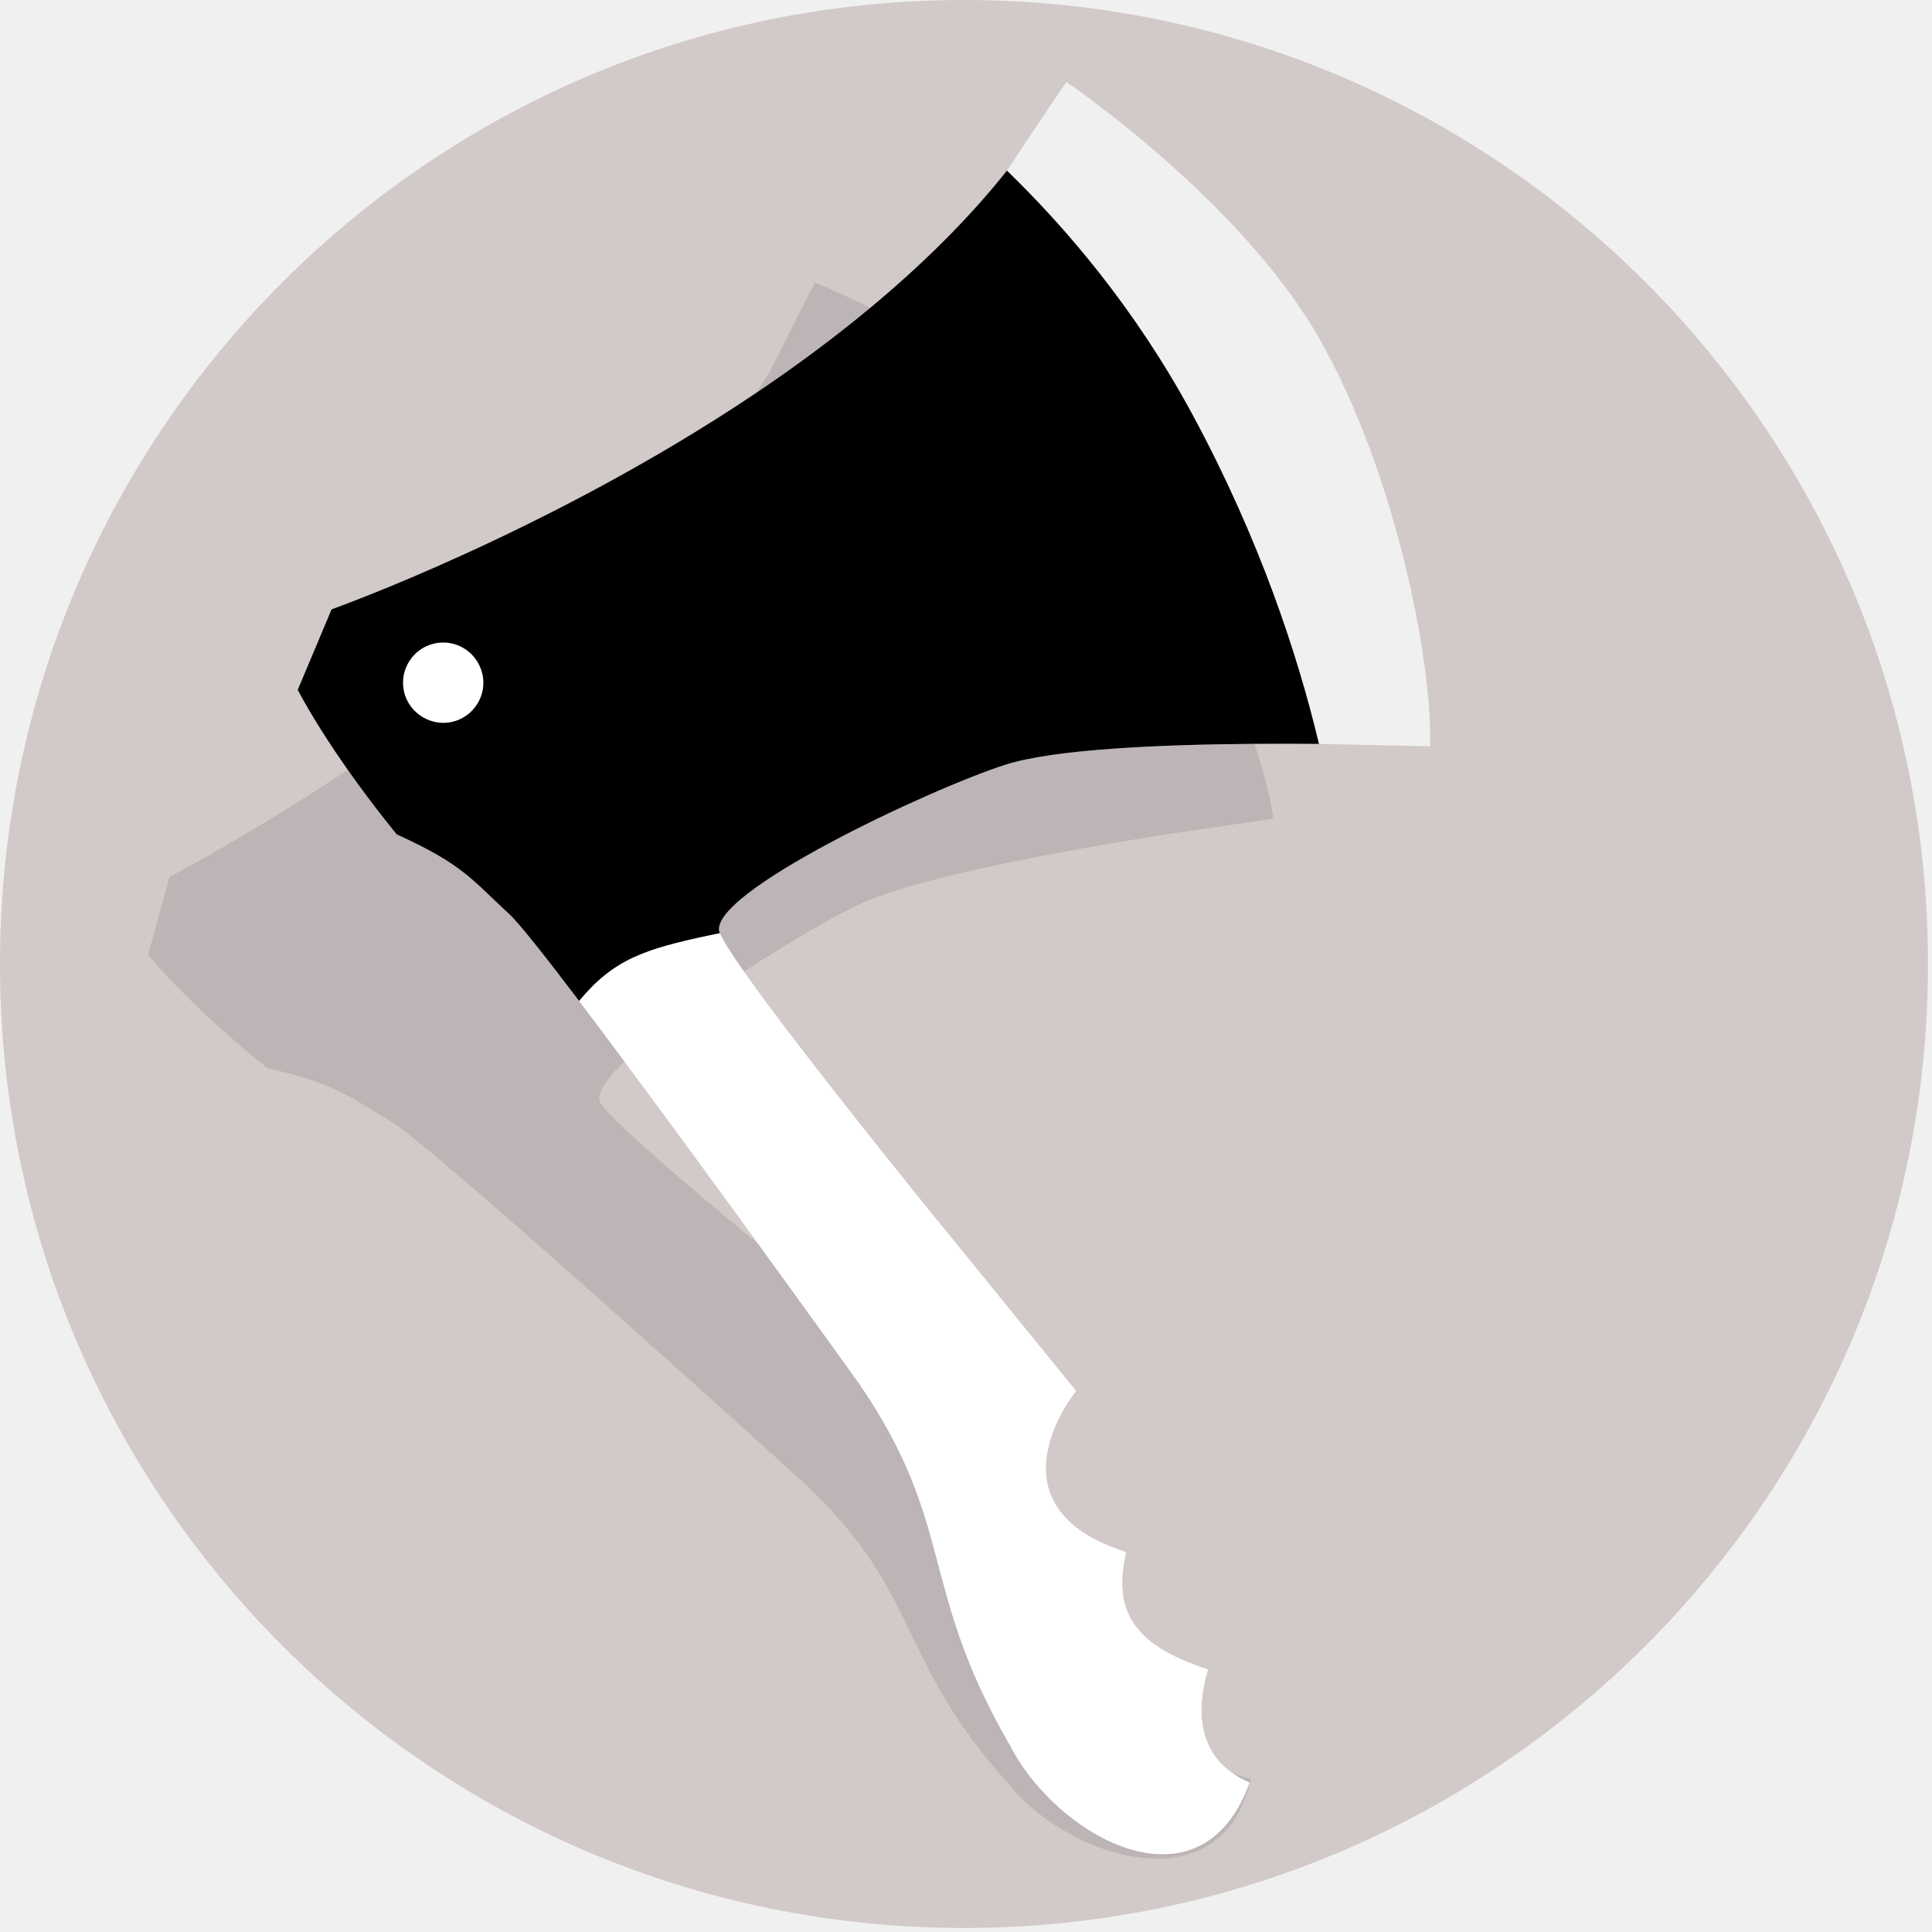
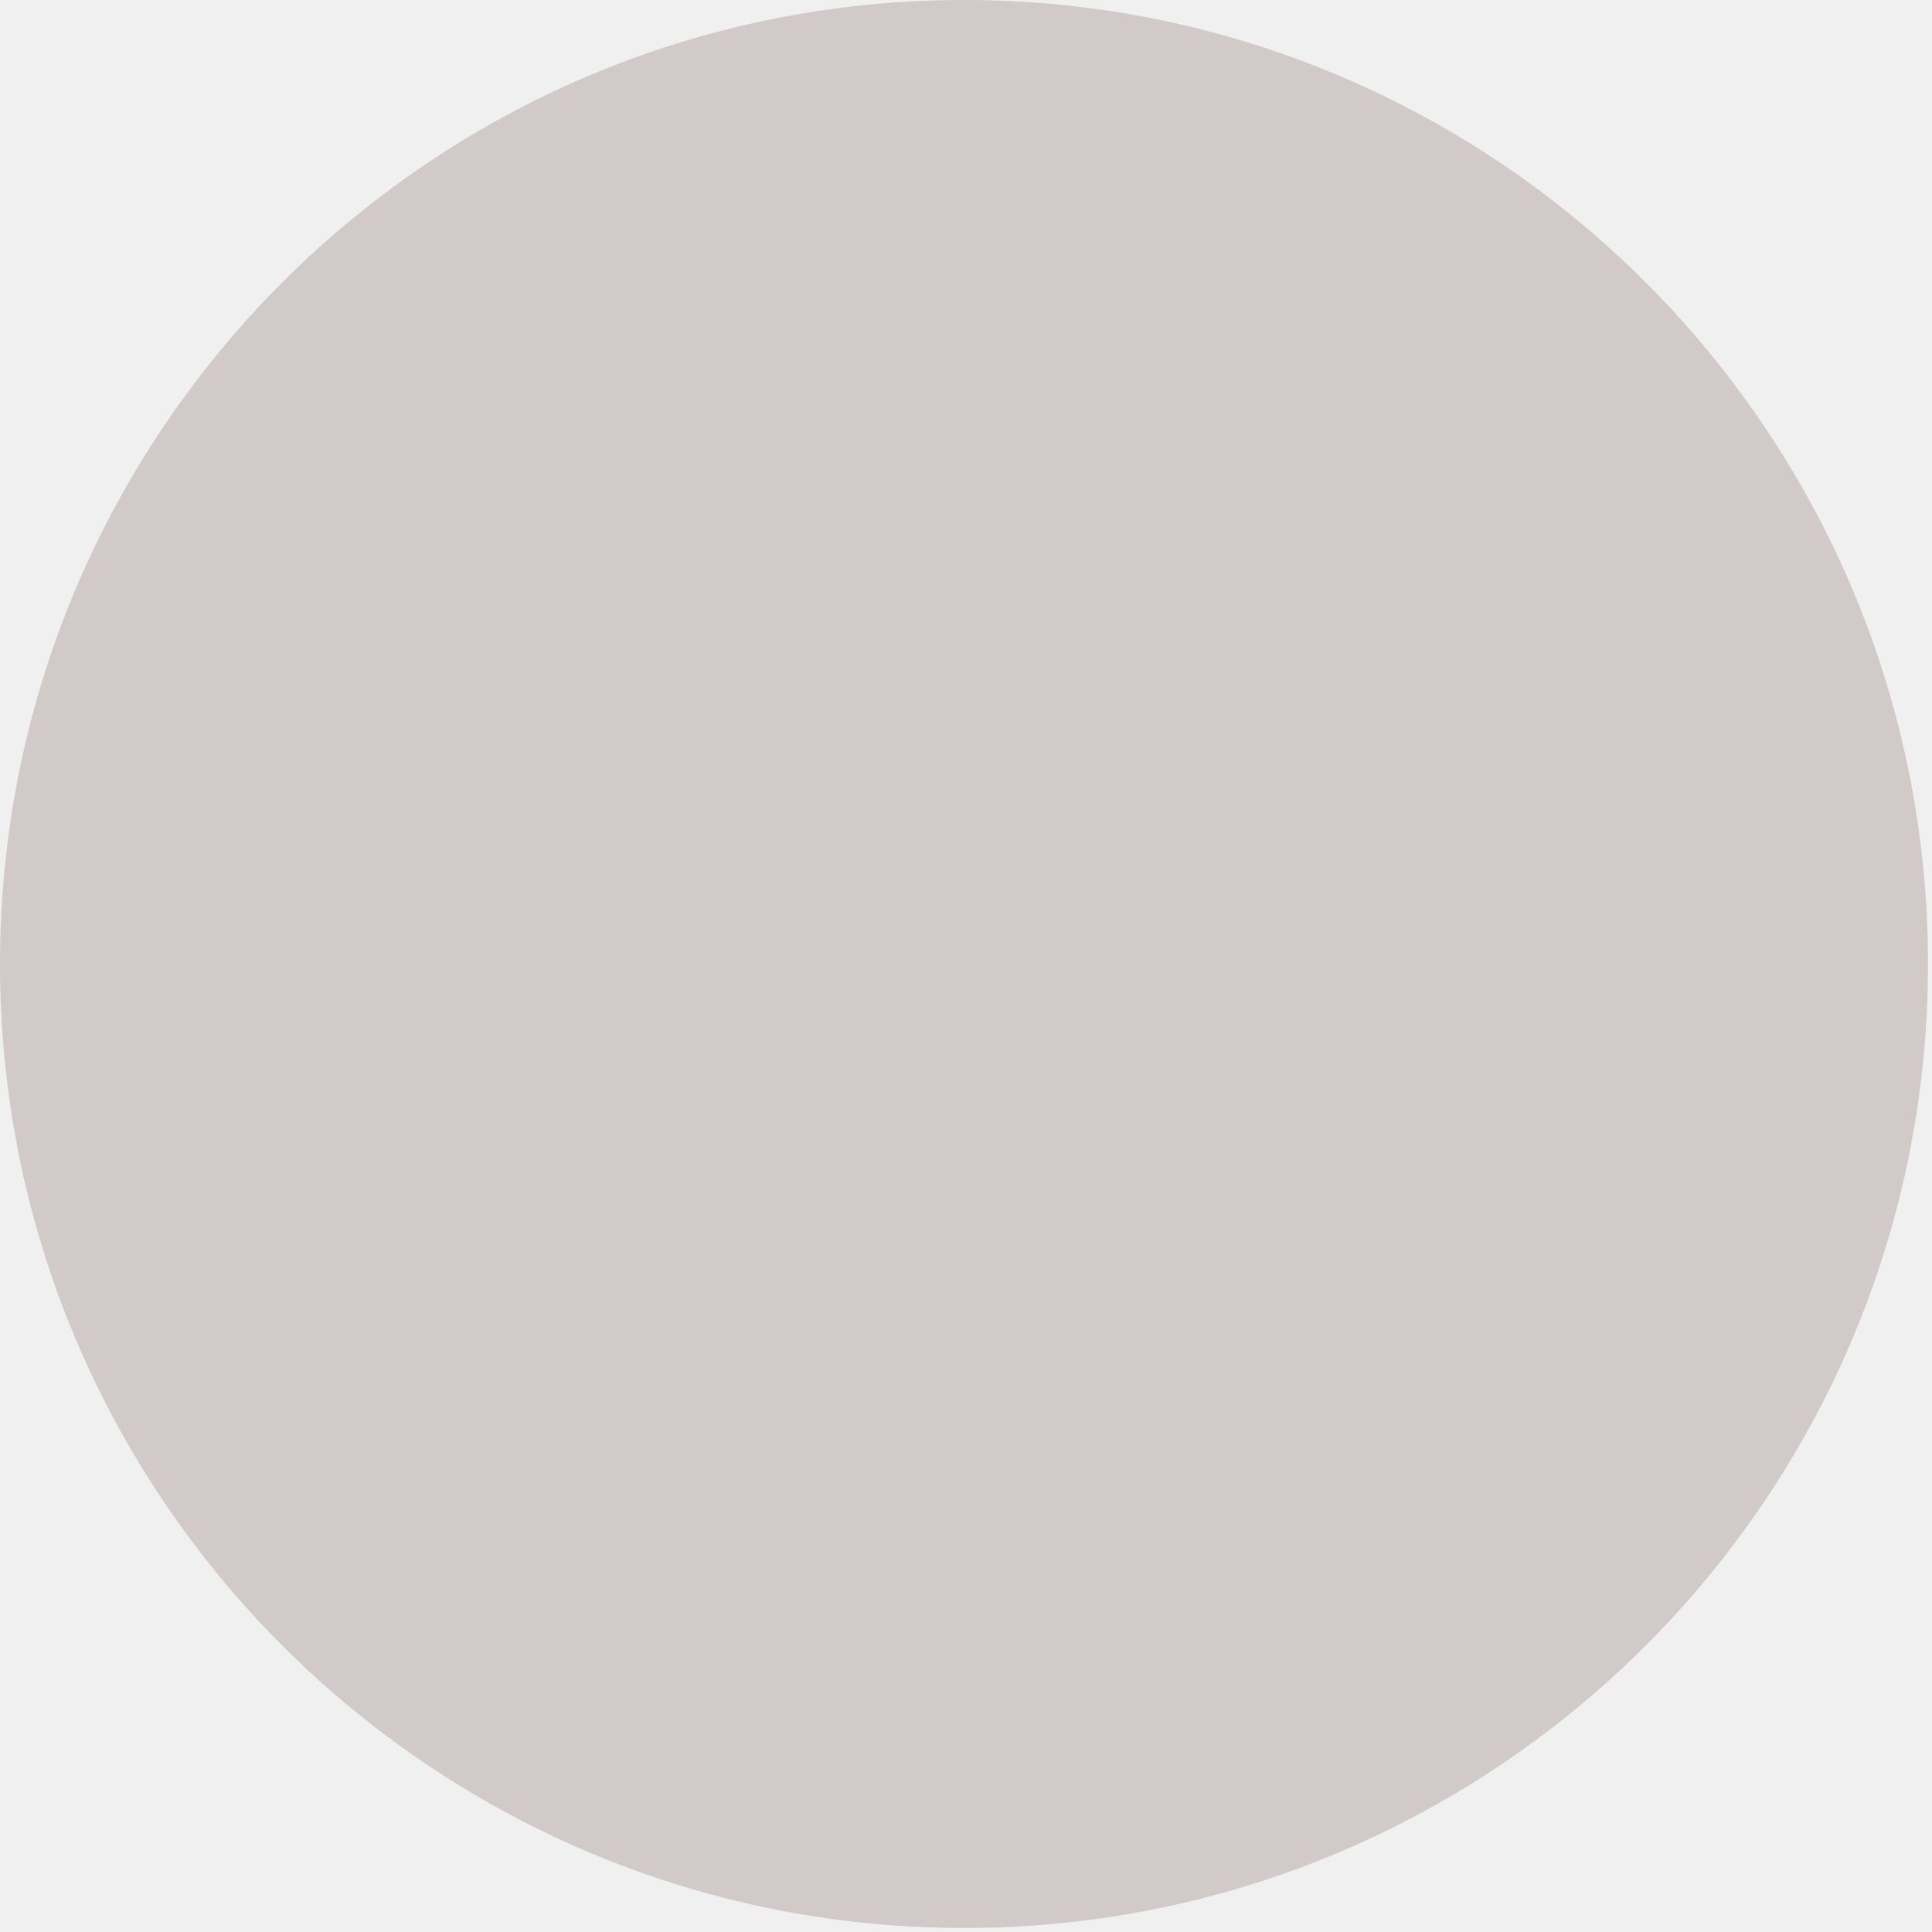
<svg xmlns="http://www.w3.org/2000/svg" version="1.1" x="0px" y="0px" width="120px" height="120px" viewBox="0 0 120 120" overflow="visible" enable-background="new 0 0 120 120" xml:space="preserve">
  <defs>
</defs>
-   <path opacity="0.5" fill="#B3A1A1" d="M59.875,0C26.807,0,0,26.807,0,59.875s26.807,59.875,59.875,59.875  s59.875-26.807,59.875-59.875S92.943,0,59.875,0z M88.824,46.356l-6.898-0.151c-1.25-0.011-2.604-0.015-4-0.004  c0.619,1.865,1.021,3.484,1.166,4.651l-6.826,1.002c-6.391,1.015-15.47,2.67-19.006,4.369c-1.587,0.762-4.303,2.339-7.053,4.131  c3.52,5.005,11.786,15.17,11.786,15.17l8.843,10.87c0,0-5.851,7.136,3.102,10.012c-0.705,3.172-0.069,5.651,5.09,7.282  c-0.884,3.009-0.277,5.148,1.453,6.396c0.372,0.165,0.768,0.305,1.214,0.392c-1.727,8.004-11.293,5-15.029,0.361  c-7.1-7.879-5.322-11.691-12.601-18.604c0,0-13.109-11.913-20.73-18.469c-2.495-2.146-4.402-3.719-5.068-4.112  c-2.703-1.595-3.318-2.299-7.655-3.304c0,0-4.417-3.447-7.416-7.04l1.324-4.838c0,0,4.765-2.47,11.076-6.664  c-1.046-1.485-2.183-3.227-3.104-4.957l2.104-5.004c0,0,13.491-4.783,26.348-13.427c0.293-0.44,0.584-0.881,0.858-1.326  c0,0,2.345-4.692,2.821-5.553c0,0,1.376,0.562,3.432,1.578c3.129-2.601,6.042-5.443,8.488-8.52c0,0,3.087-4.661,3.699-5.507  c0,0,10.757,7.303,15.663,15.868S89.009,41.568,88.824,46.356z" />
-   <path opacity="0.5" fill="#B3A1A1" d="M37.315,68.535c0.002,0.003,0.005,0.008,0.008,0.011c0.748,1.136,5.634,5.288,9.766,8.704  c-2.588-3.564-5.604-7.693-8.297-11.316C37.609,67.076,36.981,68.018,37.315,68.535z" />
-   <path opacity="0.5" fill="#B3A1A1" d="M44.703,57.948c0.001,0.003,0.004,0.009,0.006,0.013c0.176,0.438,0.724,1.293,1.498,2.393  c2.75-1.792,5.466-3.369,7.053-4.131c3.536-1.698,12.615-3.354,19.006-4.369l6.826-1.002c-0.145-1.167-0.547-2.786-1.166-4.651  c-5.833,0.042-12.426,0.326-15.466,1.293C57.816,48.973,43.764,55.559,44.703,57.948z" />
-   <path opacity="0.1" d="M44.703,57.948c0.001,0.003,0.004,0.009,0.006,0.013c0.176,0.438,0.724,1.293,1.498,2.393  c2.75-1.792,5.466-3.369,7.053-4.131c3.536-1.698,12.615-3.354,19.006-4.369l6.826-1.002c-0.145-1.167-0.547-2.786-1.166-4.651  c-5.833,0.042-12.426,0.326-15.466,1.293C57.816,48.973,43.764,55.559,44.703,57.948z" />
-   <path opacity="0.5" fill="#B3A1A1" d="M62.728,108.392c-5.703-9.827-3.321-13.636-9.359-22.447c0,0-2.737-3.817-6.279-8.695  c-4.132-3.416-9.018-7.567-9.766-8.704c-0.002-0.003-0.006-0.008-0.008-0.011c-0.334-0.517,0.294-1.458,1.476-2.602  c-0.998-1.342-1.952-2.616-2.822-3.764c-2.106-2.778-3.728-4.829-4.32-5.375c-2.403-2.218-2.893-3.093-7.005-4.969  c0,0-1.412-1.693-3.048-4.018C15.285,52,10.52,54.47,10.52,54.47l-1.324,4.838c2.999,3.592,7.416,7.04,7.416,7.04  c4.337,1.005,4.952,1.709,7.655,3.304c0.667,0.393,2.574,1.966,5.068,4.112c7.621,6.557,20.73,18.469,20.73,18.469  c7.279,6.912,5.501,10.724,12.601,18.604c3.736,4.639,13.302,7.643,15.029-0.361c-0.446-0.087-0.842-0.228-1.214-0.392  c0.339,0.245,0.705,0.467,1.128,0.642C74.586,119.087,65.646,114.097,62.728,108.392z" />
-   <path opacity="0.1" d="M62.728,108.392c-5.703-9.827-3.321-13.636-9.359-22.447c0,0-2.737-3.817-6.279-8.695  c-4.132-3.416-9.018-7.567-9.766-8.704c-0.002-0.003-0.006-0.008-0.008-0.011c-0.334-0.517,0.294-1.458,1.476-2.602  c-0.998-1.342-1.952-2.616-2.822-3.764c-2.106-2.778-3.728-4.829-4.32-5.375c-2.403-2.218-2.893-3.093-7.005-4.969  c0,0-1.412-1.693-3.048-4.018C15.285,52,10.52,54.47,10.52,54.47l-1.324,4.838c2.999,3.592,7.416,7.04,7.416,7.04  c4.337,1.005,4.952,1.709,7.655,3.304c0.667,0.393,2.574,1.966,5.068,4.112c7.621,6.557,20.73,18.469,20.73,18.469  c7.279,6.912,5.501,10.724,12.601,18.604c3.736,4.639,13.302,7.643,15.029-0.361c-0.446-0.087-0.842-0.228-1.214-0.392  c0.339,0.245,0.705,0.467,1.128,0.642C74.586,119.087,65.646,114.097,62.728,108.392z" />
-   <path opacity="0.5" fill="#B3A1A1" d="M50.623,17.54c-0.476,0.86-2.821,5.553-2.821,5.553c-0.274,0.445-0.565,0.886-0.858,1.326  c2.426-1.631,4.826-3.401,7.111-5.301C51.999,18.102,50.623,17.54,50.623,17.54z" />
-   <path opacity="0.1" d="M50.623,17.54c-0.476,0.86-2.821,5.553-2.821,5.553c-0.274,0.445-0.565,0.886-0.858,1.326  c2.426-1.631,4.826-3.401,7.111-5.301C51.999,18.102,50.623,17.54,50.623,17.54z" />
-   <path fill="#FFFFFF" d="M76.481,110.083c-1.73-1.247-2.337-3.387-1.453-6.396c-5.159-1.63-5.795-4.109-5.09-7.282  c-8.953-2.876-3.102-10.012-3.102-10.012l-8.843-10.87c0,0-8.266-10.166-11.786-15.17c-0.774-1.1-1.322-1.955-1.498-2.393  c-0.202,0.039-0.401,0.077-0.59,0.118c-4.148,0.883-6.015,1.519-8.149,4.089c0.87,1.148,1.825,2.422,2.822,3.764  c2.693,3.623,5.709,7.752,8.297,11.316c3.542,4.878,6.279,8.695,6.279,8.695c6.039,8.812,3.657,12.621,9.359,22.447  c2.919,5.706,11.858,10.695,14.882,2.333C77.186,110.55,76.82,110.328,76.481,110.083z" />
-   <path fill="#FFFFFF" d="M29.962,41.856c-0.004-0.018-0.013-0.033-0.017-0.05c-0.325-1.314-1.638-2.136-2.965-1.837  c-1.345,0.302-2.189,1.637-1.888,2.982c0.159,0.708,0.608,1.27,1.189,1.607c0.524,0.303,1.156,0.424,1.793,0.281  C29.419,44.536,30.265,43.201,29.962,41.856z" />
-   <path d="M74.044,25.706c-3.571-6.603-7.907-11.631-11.502-15.108c-2.445,3.077-5.358,5.919-8.488,8.52  c-2.286,1.9-4.686,3.67-7.111,5.301c-12.857,8.644-26.348,13.427-26.348,13.427l-2.104,5.004c0.922,1.73,2.059,3.471,3.104,4.957  c1.637,2.325,3.048,4.018,3.048,4.018c4.112,1.875,4.602,2.75,7.005,4.969c0.593,0.546,2.214,2.598,4.32,5.375  c2.134-2.57,4-3.207,8.149-4.089c0.189-0.041,0.388-0.08,0.59-0.118c-0.002-0.004-0.004-0.01-0.006-0.013  c-0.939-2.389,13.114-8.975,17.757-10.454c3.04-0.968,9.633-1.251,15.466-1.293c1.396-0.01,2.75-0.007,4,0.004  C80.605,40.678,78.248,33.483,74.044,25.706z M28.075,44.839c-0.637,0.143-1.269,0.022-1.793-0.281  c-0.582-0.337-1.03-0.899-1.189-1.607c-0.302-1.345,0.543-2.68,1.888-2.982c1.327-0.299,2.64,0.523,2.965,1.837  c0.004,0.018,0.013,0.033,0.017,0.05C30.265,43.201,29.419,44.536,28.075,44.839z" />
+   <rect display="none" opacity="0.5" fill="#B3A1A1" width="120" height="120" />
+   <circle id="background_1_" opacity="0.5" fill="#B3A1A1" cx="59.875" cy="59.875" r="59.875" />
+   <path display="none" opacity="0.1" d="M68.454,29.198C62.329,22.319,50.623,17.54,50.623,17.54c-0.476,0.86-2.821,5.553-2.821,5.553  C36.88,40.824,10.52,54.47,10.52,54.47l-1.324,4.838c2.999,3.592,7.416,7.04,7.416,7.04c4.337,1.005,4.952,1.709,7.655,3.304  c0.667,0.393,2.574,1.966,5.068,4.112c7.621,6.557,20.73,18.469,20.73,18.469c7.279,6.912,5.501,10.724,12.601,18.604  c3.736,4.639,13.302,7.643,15.029-0.361c-2.712-0.53-4.105-2.487-3.603-5.891c-5.333-0.612-6.333-2.732-6.114-5.696  c-9.262-1.104-4.562-8.474-4.562-8.474l-10.354-8.297c0,0-14.409-11.552-15.739-13.572c-0.002-0.003-0.006-0.008-0.008-0.011  C36.03,66.546,48.902,58.316,53.26,56.223c3.536-1.698,12.615-3.354,19.006-4.369l6.826-1.002  C78.555,46.523,74.579,36.076,68.454,29.198z" />
+   <path id="blade_2_" display="none" fill="#FFFFFF" d="M81.904,20.958C76.998,12.393,66.241,5.09,66.241,5.09  c-0.611,0.847-3.699,5.507-3.699,5.507c3.595,3.477,7.931,8.505,11.502,15.108c4.204,7.777,6.561,14.972,7.882,20.499l6.898,0.151  C89.009,41.568,86.811,29.524,81.904,20.958z" />
+   <path id="handle_2_" display="none" fill="#FFFFFF" d="M62.728,108.392c-5.703-9.827-3.321-13.636-9.359-22.447  c0,0-10.964-15.288-17.399-23.776c2.134-2.57,4-3.207,8.149-4.089c0.189-0.041,0.388-0.08,0.59-0.118  c0.978,2.431,13.284,17.563,13.284,17.563l8.843,10.87c0,0-5.851,7.136,3.102,10.012c-0.705,3.172-0.069,5.651,5.09,7.282  c-1.057,3.598-0.006,5.971,2.582,7.037C74.586,119.087,65.646,114.097,62.728,108.392z" />
+   <circle id="eye_2_" display="none" fill="#FFFFFF" cx="27.527" cy="42.404" r="2.496" />
+   <path id="head_2_" display="none" d="M62.46,47.494c3.768-1.199,12.995-1.348,19.466-1.289c-1.321-5.527-3.678-12.722-7.882-20.499  c-3.571-6.603-7.907-11.631-11.502-15.108C48.845,27.835,20.595,37.846,20.595,37.846l-2.104,5.004  c2.365,4.437,6.153,8.975,6.153,8.975c4.112,1.875,4.602,2.75,7.005,4.969c0.593,0.546,2.214,2.598,4.32,5.375  c2.134-2.57,4-3.207,8.149-4.089c0.189-0.041,0.388-0.08,0.59-0.118c-0.002-0.004-0.004-0.01-0.006-0.013  C43.764,55.559,57.816,48.973,62.46,47.494z M28.075,44.839c-1.345,0.302-2.68-0.543-2.982-1.888  c-0.302-1.345,0.543-2.68,1.888-2.982c1.345-0.303,2.68,0.542,2.982,1.888C30.265,43.201,29.419,44.536,28.075,44.839z" />
+   <path display="none" opacity="0.5" fill="#B3A1A1" d="M59.875,0C26.807,0,0,26.807,0,59.875s26.807,59.875,59.875,59.875  s59.875-26.807,59.875-59.875S92.943,0,59.875,0z M88.824,46.356l-6.898-0.151c-1.25-0.011-2.604-0.015-4-0.004  c0.619,1.865,1.021,3.484,1.166,4.651l-6.826,1.002c-6.391,1.015-15.47,2.67-19.006,4.369c-1.587,0.762-4.303,2.339-7.053,4.131  c3.52,5.005,11.786,15.17,11.786,15.17l8.843,10.87c0,0-5.851,7.136,3.102,10.012c-0.705,3.172-0.069,5.651,5.09,7.282  c-0.884,3.009-0.277,5.148,1.453,6.396c0.372,0.165,0.768,0.305,1.214,0.392c-1.727,8.004-11.293,5-15.029,0.361  c-7.1-7.879-5.322-11.691-12.601-18.604c0,0-13.109-11.913-20.73-18.469c-2.495-2.146-4.402-3.719-5.068-4.112  c-2.703-1.595-3.318-2.299-7.655-3.304c0,0-4.417-3.447-7.416-7.04l1.324-4.838c0,0,4.765-2.47,11.076-6.664  c-1.046-1.485-2.183-3.227-3.104-4.957l2.104-5.004c0,0,13.491-4.783,26.348-13.427c0.293-0.44,0.584-0.881,0.858-1.326  c0,0,2.345-4.692,2.821-5.553c0,0,1.376,0.562,3.432,1.578c3.129-2.601,6.042-5.443,8.488-8.52c0,0,3.087-4.661,3.699-5.507  c0,0,10.757,7.303,15.663,15.868S89.009,41.568,88.824,46.356z" />
+   <path display="none" opacity="0.5" fill="#B3A1A1" d="M37.315,68.535c0.002,0.003,0.005,0.008,0.008,0.011  c0.748,1.136,5.634,5.288,9.766,8.704c-2.588-3.564-5.604-7.693-8.297-11.316C37.609,67.076,36.981,68.018,37.315,68.535z" />
+   <path display="none" opacity="0.5" fill="#B3A1A1" d="M44.703,57.948c0.001,0.003,0.004,0.009,0.006,0.013  c0.176,0.438,0.724,1.293,1.498,2.393c2.75-1.792,5.466-3.369,7.053-4.131c3.536-1.698,12.615-3.354,19.006-4.369l6.826-1.002  c-0.145-1.167-0.547-2.786-1.166-4.651c-5.833,0.042-12.426,0.326-15.466,1.293C57.816,48.973,43.764,55.559,44.703,57.948z" />
+   <path display="none" opacity="0.1" d="M44.703,57.948c0.001,0.003,0.004,0.009,0.006,0.013c0.176,0.438,0.724,1.293,1.498,2.393  c2.75-1.792,5.466-3.369,7.053-4.131c3.536-1.698,12.615-3.354,19.006-4.369l6.826-1.002c-0.145-1.167-0.547-2.786-1.166-4.651  c-5.833,0.042-12.426,0.326-15.466,1.293C57.816,48.973,43.764,55.559,44.703,57.948z" />
+   <path display="none" opacity="0.5" fill="#B3A1A1" d="M62.728,108.392c-5.703-9.827-3.321-13.636-9.359-22.447  c0,0-2.737-3.817-6.279-8.695c-4.132-3.416-9.018-7.567-9.766-8.704c-0.002-0.003-0.006-0.008-0.008-0.011  c-0.334-0.517,0.294-1.458,1.476-2.602c-0.998-1.342-1.952-2.616-2.822-3.764c-2.106-2.778-3.728-4.829-4.32-5.375  c-2.403-2.218-2.893-3.093-7.005-4.969c0,0-1.412-1.693-3.048-4.018C15.285,52,10.52,54.47,10.52,54.47l-1.324,4.838  c2.999,3.592,7.416,7.04,7.416,7.04c4.337,1.005,4.952,1.709,7.655,3.304c0.667,0.393,2.574,1.966,5.068,4.112  c7.621,6.557,20.73,18.469,20.73,18.469c7.279,6.912,5.501,10.724,12.601,18.604c3.736,4.639,13.302,7.643,15.029-0.361  c-0.446-0.087-0.842-0.228-1.214-0.392c0.339,0.245,0.705,0.467,1.128,0.642C74.586,119.087,65.646,114.097,62.728,108.392z" />
+   <path display="none" opacity="0.1" d="M62.728,108.392c-5.703-9.827-3.321-13.636-9.359-22.447c0,0-2.737-3.817-6.279-8.695  c-4.132-3.416-9.018-7.567-9.766-8.704c-0.002-0.003-0.006-0.008-0.008-0.011c-0.334-0.517,0.294-1.458,1.476-2.602  c-0.998-1.342-1.952-2.616-2.822-3.764c-2.106-2.778-3.728-4.829-4.32-5.375c-2.403-2.218-2.893-3.093-7.005-4.969  c0,0-1.412-1.693-3.048-4.018C15.285,52,10.52,54.47,10.52,54.47l-1.324,4.838c2.999,3.592,7.416,7.04,7.416,7.04  c4.337,1.005,4.952,1.709,7.655,3.304c0.667,0.393,2.574,1.966,5.068,4.112c7.621,6.557,20.73,18.469,20.73,18.469  c7.279,6.912,5.501,10.724,12.601,18.604c3.736,4.639,13.302,7.643,15.029-0.361c-0.446-0.087-0.842-0.228-1.214-0.392  c0.339,0.245,0.705,0.467,1.128,0.642C74.586,119.087,65.646,114.097,62.728,108.392z" />
+   <path display="none" opacity="0.5" fill="#B3A1A1" d="M50.623,17.54c-0.476,0.86-2.821,5.553-2.821,5.553  c-0.274,0.445-0.565,0.886-0.858,1.326c2.426-1.631,4.826-3.401,7.111-5.301C51.999,18.102,50.623,17.54,50.623,17.54z" />
+   <path display="none" opacity="0.1" d="M50.623,17.54c-0.476,0.86-2.821,5.553-2.821,5.553c-0.274,0.445-0.565,0.886-0.858,1.326  c2.426-1.631,4.826-3.401,7.111-5.301C51.999,18.102,50.623,17.54,50.623,17.54z" />
+   <path display="none" fill="#FFFFFF" d="M76.481,110.083c-1.73-1.247-2.337-3.387-1.453-6.396c-5.159-1.63-5.795-4.109-5.09-7.282  c-8.953-2.876-3.102-10.012-3.102-10.012l-8.843-10.87c0,0-8.266-10.166-11.786-15.17c-0.774-1.1-1.322-1.955-1.498-2.393  c-0.202,0.039-0.401,0.077-0.59,0.118c-4.148,0.883-6.015,1.519-8.149,4.089c0.87,1.148,1.825,2.422,2.822,3.764  c2.693,3.623,5.709,7.752,8.297,11.316c3.542,4.878,6.279,8.695,6.279,8.695c6.039,8.812,3.657,12.621,9.359,22.447  c2.919,5.706,11.858,10.695,14.882,2.333C77.186,110.55,76.82,110.328,76.481,110.083z" />
+   <path display="none" fill="#FFFFFF" d="M29.962,41.856c-0.004-0.018-0.013-0.033-0.017-0.05c-0.325-1.314-1.638-2.136-2.965-1.837  c-1.345,0.302-2.189,1.637-1.888,2.982c0.159,0.708,0.608,1.27,1.189,1.607c0.524,0.303,1.156,0.424,1.793,0.281  C29.419,44.536,30.265,43.201,29.962,41.856z" />
+   <path display="none" d="M74.044,25.706c-3.571-6.603-7.907-11.631-11.502-15.108c-2.445,3.077-5.358,5.919-8.488,8.52  c-2.286,1.9-4.686,3.67-7.111,5.301c-12.857,8.644-26.348,13.427-26.348,13.427l-2.104,5.004c0.922,1.73,2.059,3.471,3.104,4.957  c1.637,2.325,3.048,4.018,3.048,4.018c4.112,1.875,4.602,2.75,7.005,4.969c0.593,0.546,2.214,2.598,4.32,5.375  c2.134-2.57,4-3.207,8.149-4.089c0.189-0.041,0.388-0.08,0.59-0.118c-0.002-0.004-0.004-0.01-0.006-0.013  c-0.939-2.389,13.114-8.975,17.757-10.454c3.04-0.968,9.633-1.251,15.466-1.293c1.396-0.01,2.75-0.007,4,0.004  C80.605,40.678,78.248,33.483,74.044,25.706z M28.075,44.839c-0.637,0.143-1.269,0.022-1.793-0.281  c-0.582-0.337-1.03-0.899-1.189-1.607c-0.302-1.345,0.543-2.68,1.888-2.982c1.327-0.299,2.64,0.523,2.965,1.837  c0.004,0.018,0.013,0.033,0.017,0.05C30.265,43.201,29.419,44.536,28.075,44.839z" />
</svg>
